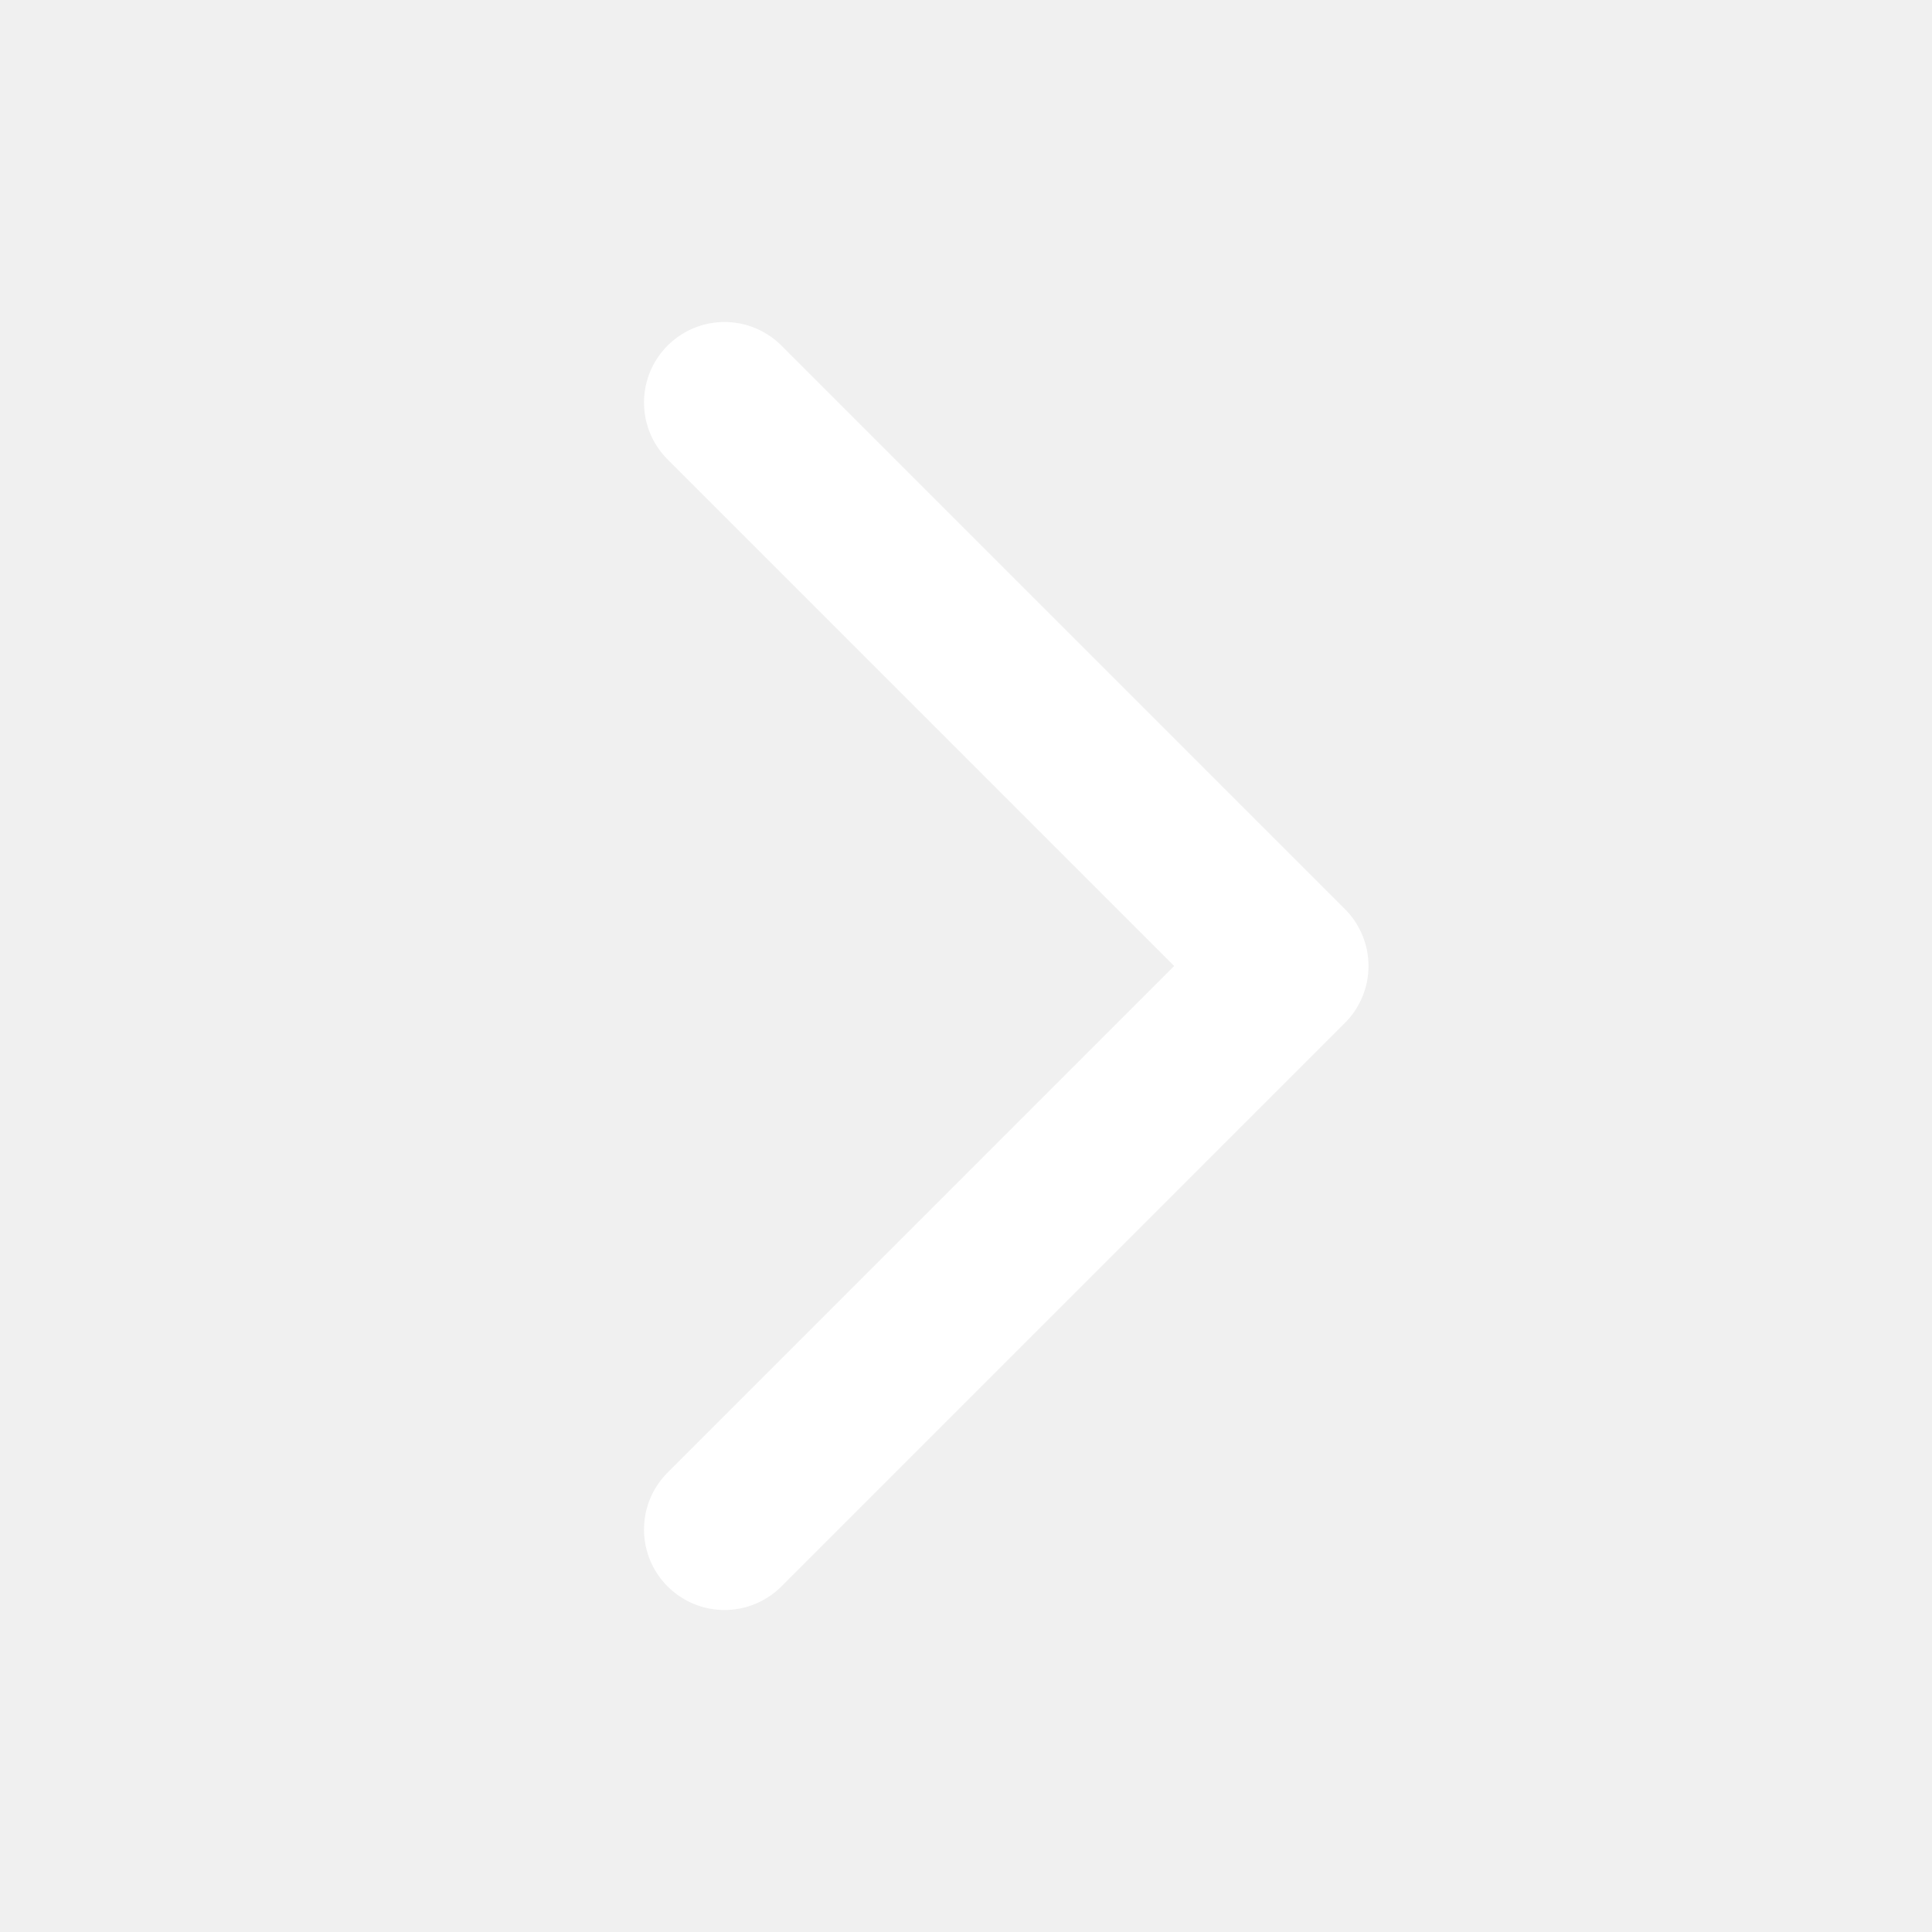
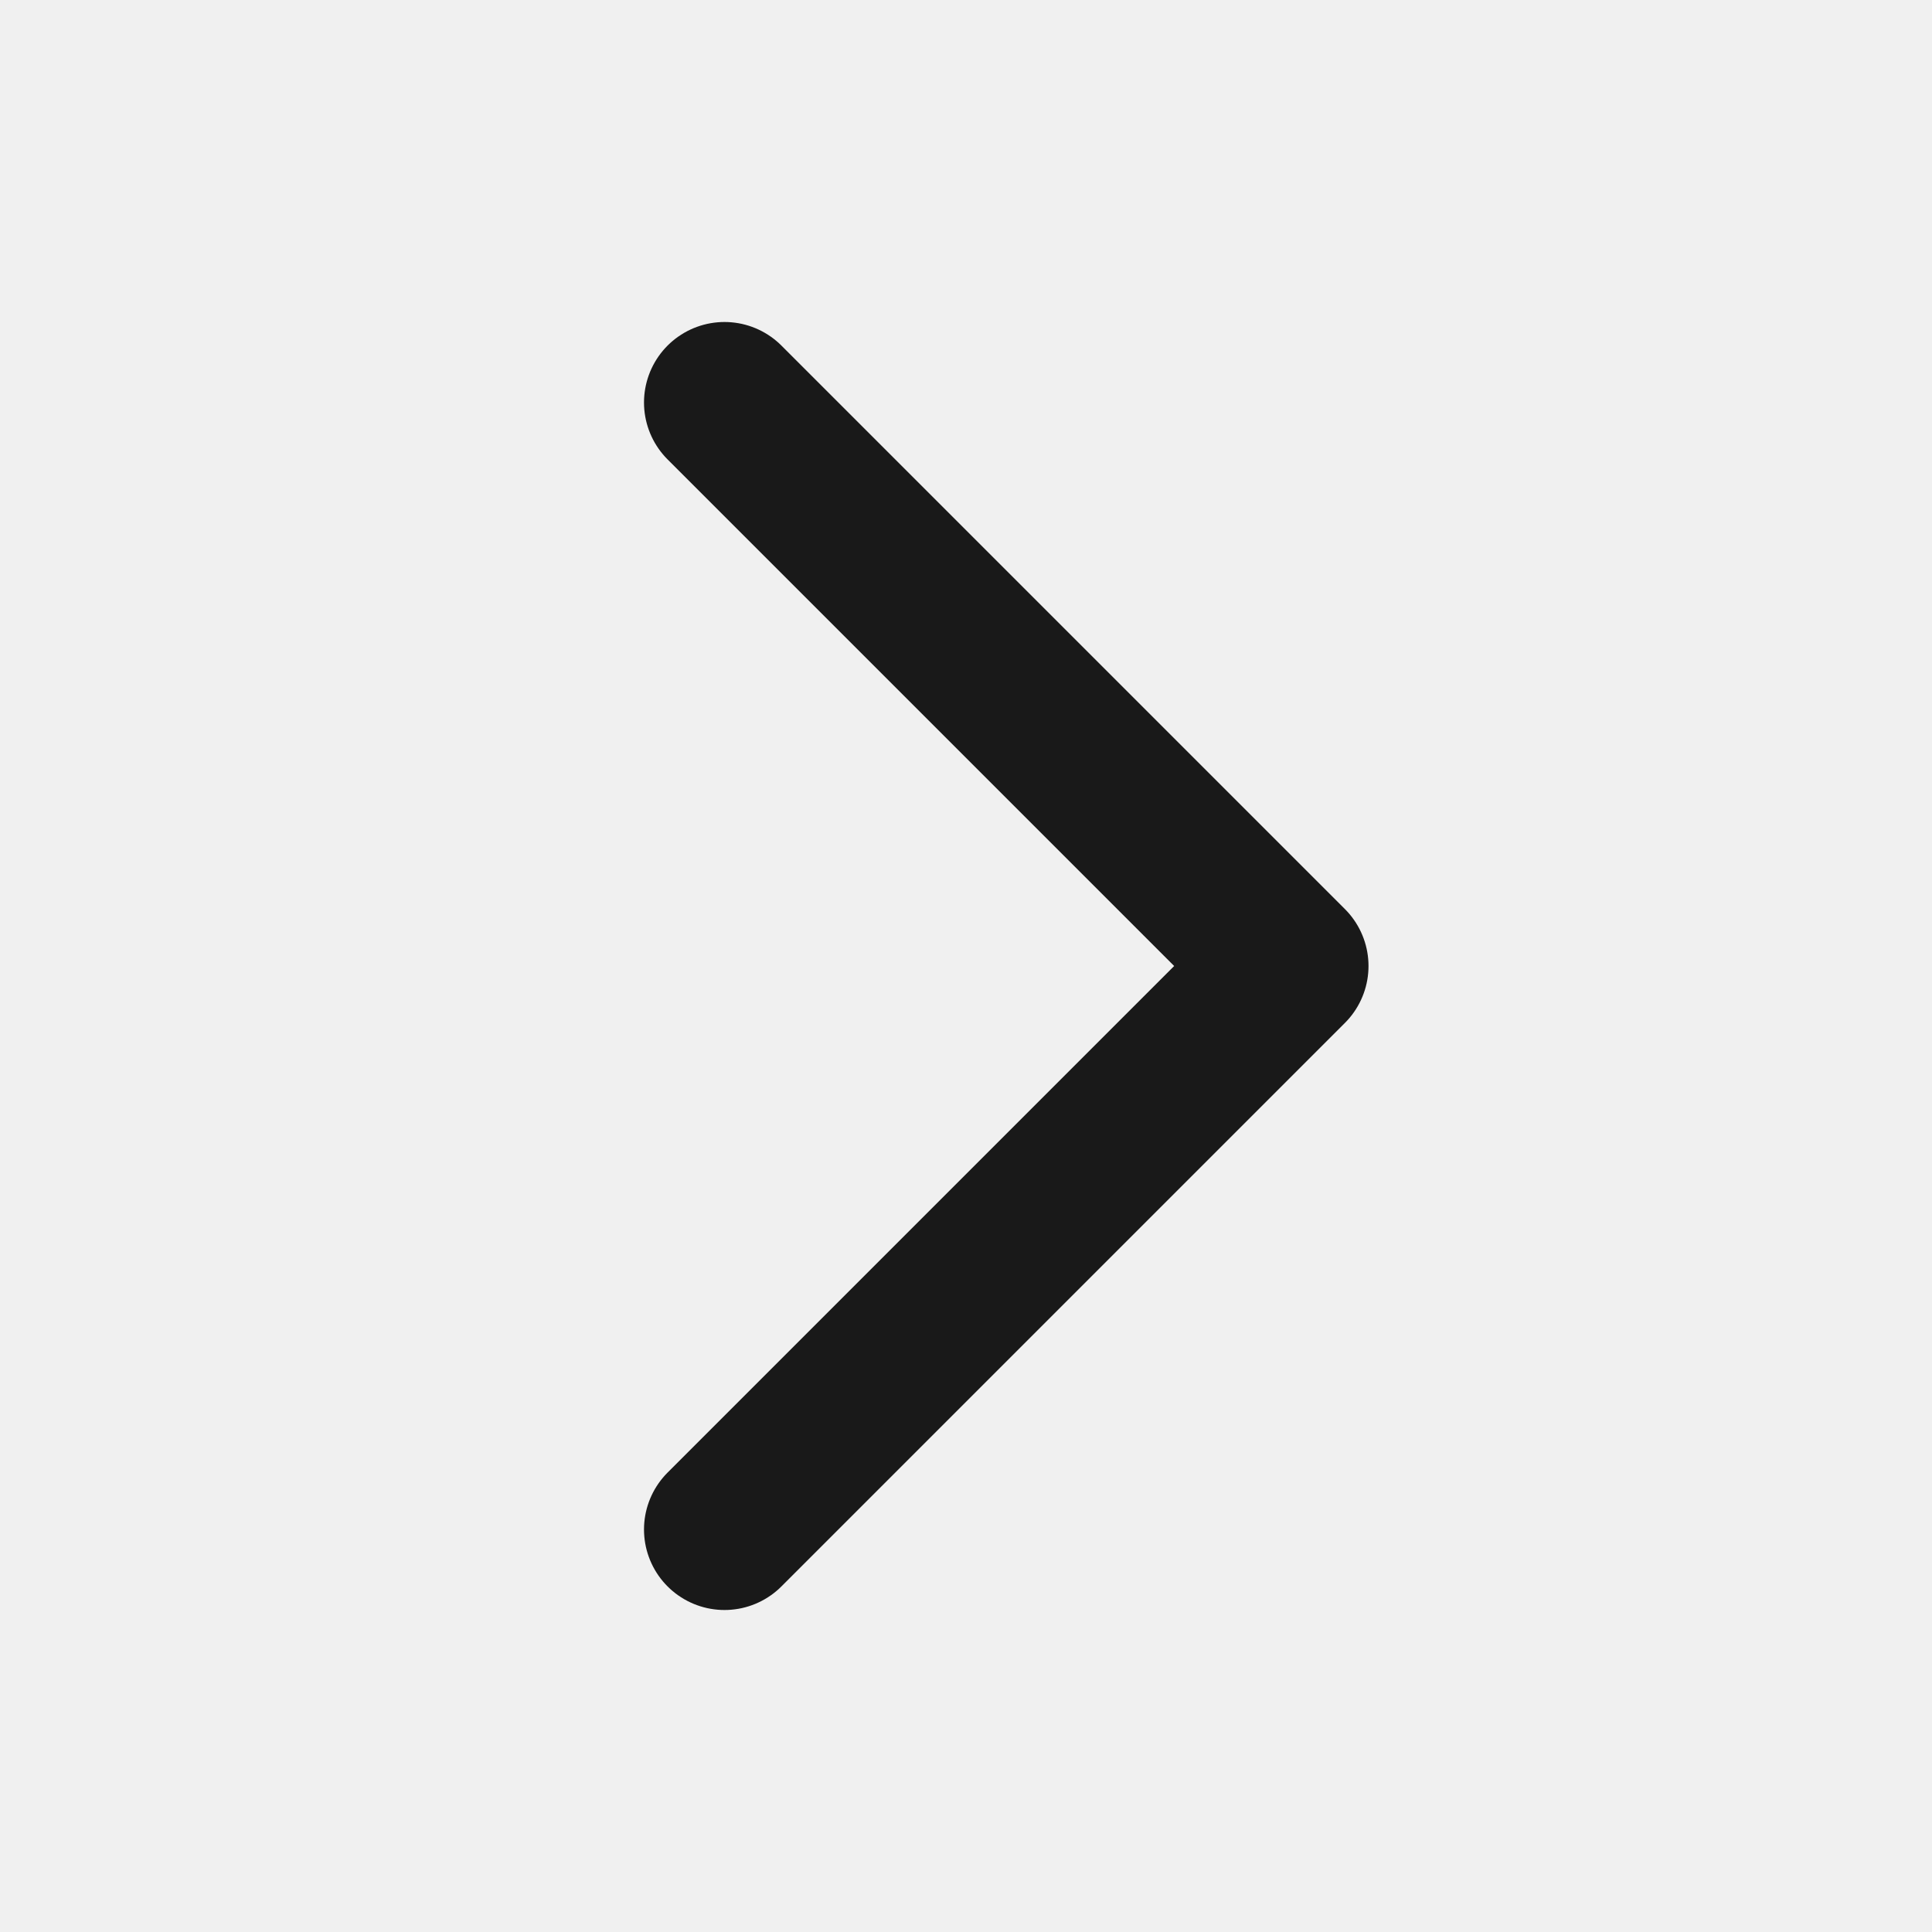
<svg xmlns="http://www.w3.org/2000/svg" width="24" height="24" viewBox="0 0 24 24" fill="none">
-   <path d="M9 5L16 12L9 19" stroke="white" stroke-width="2" stroke-linecap="round" stroke-linejoin="round" />
+   <path d="M9 5L16 12L9 19" stroke="#191919" stroke-width="2" stroke-linecap="round" stroke-linejoin="round" />
</svg>
